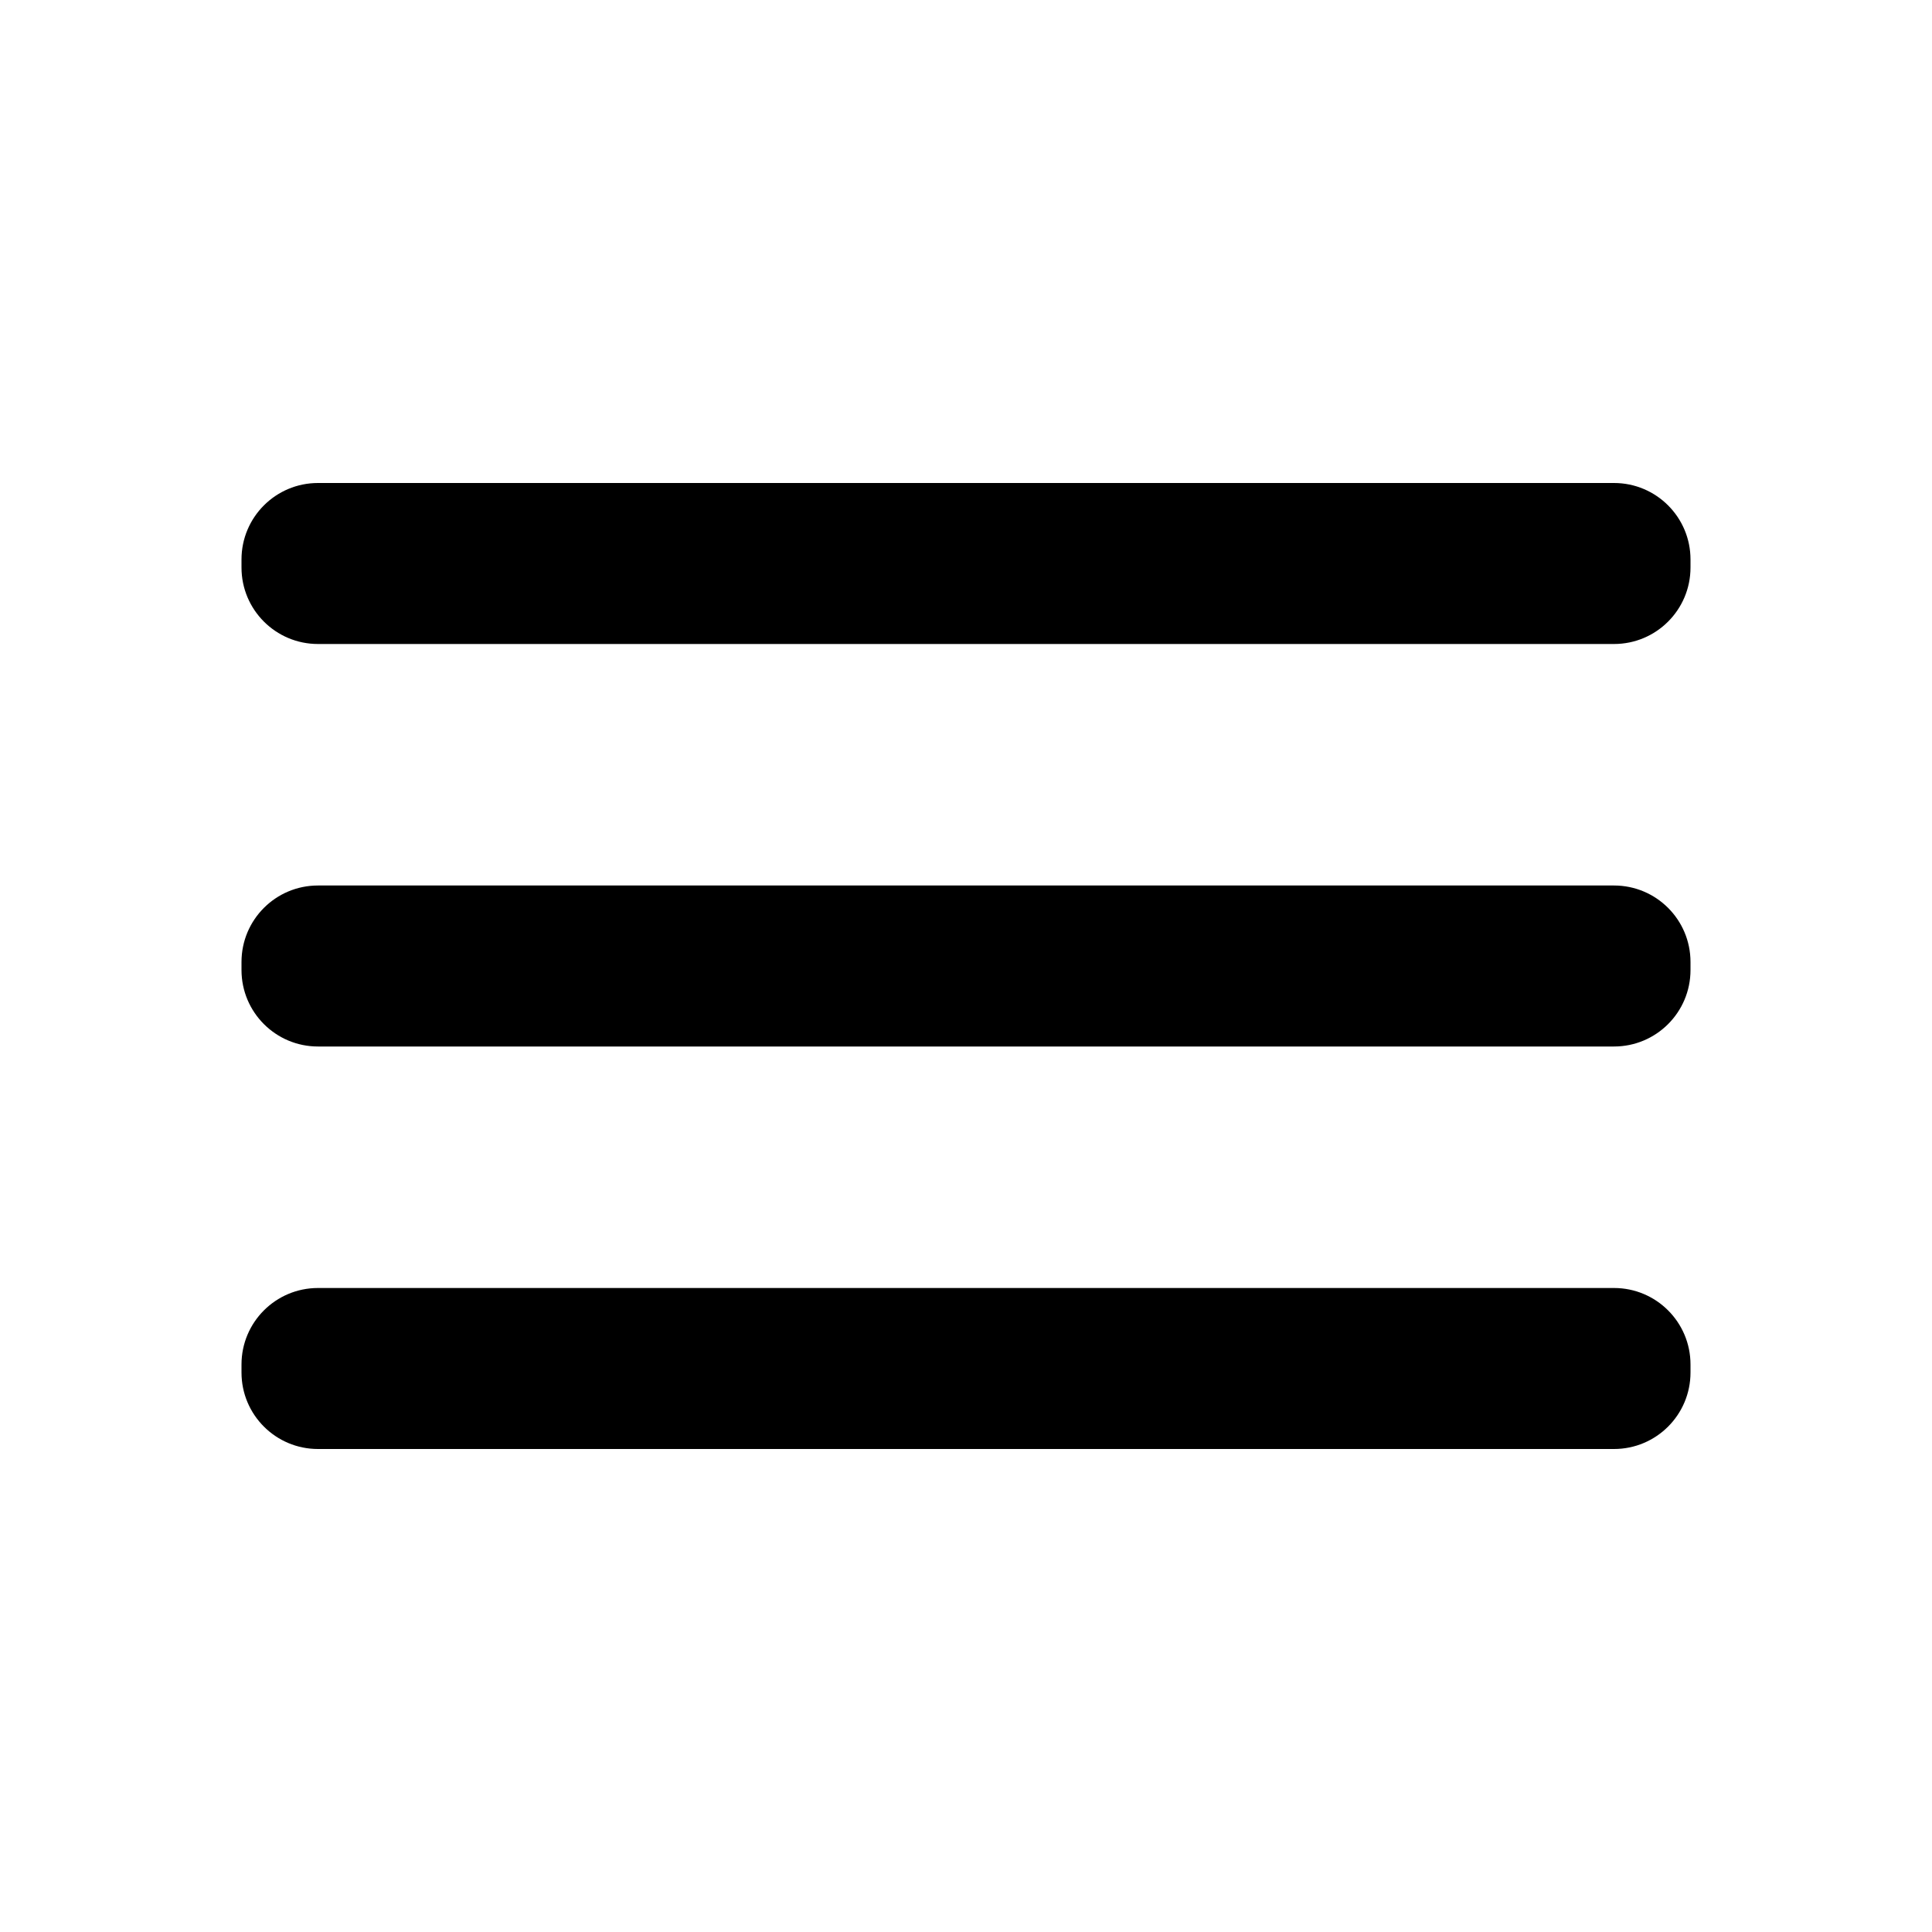
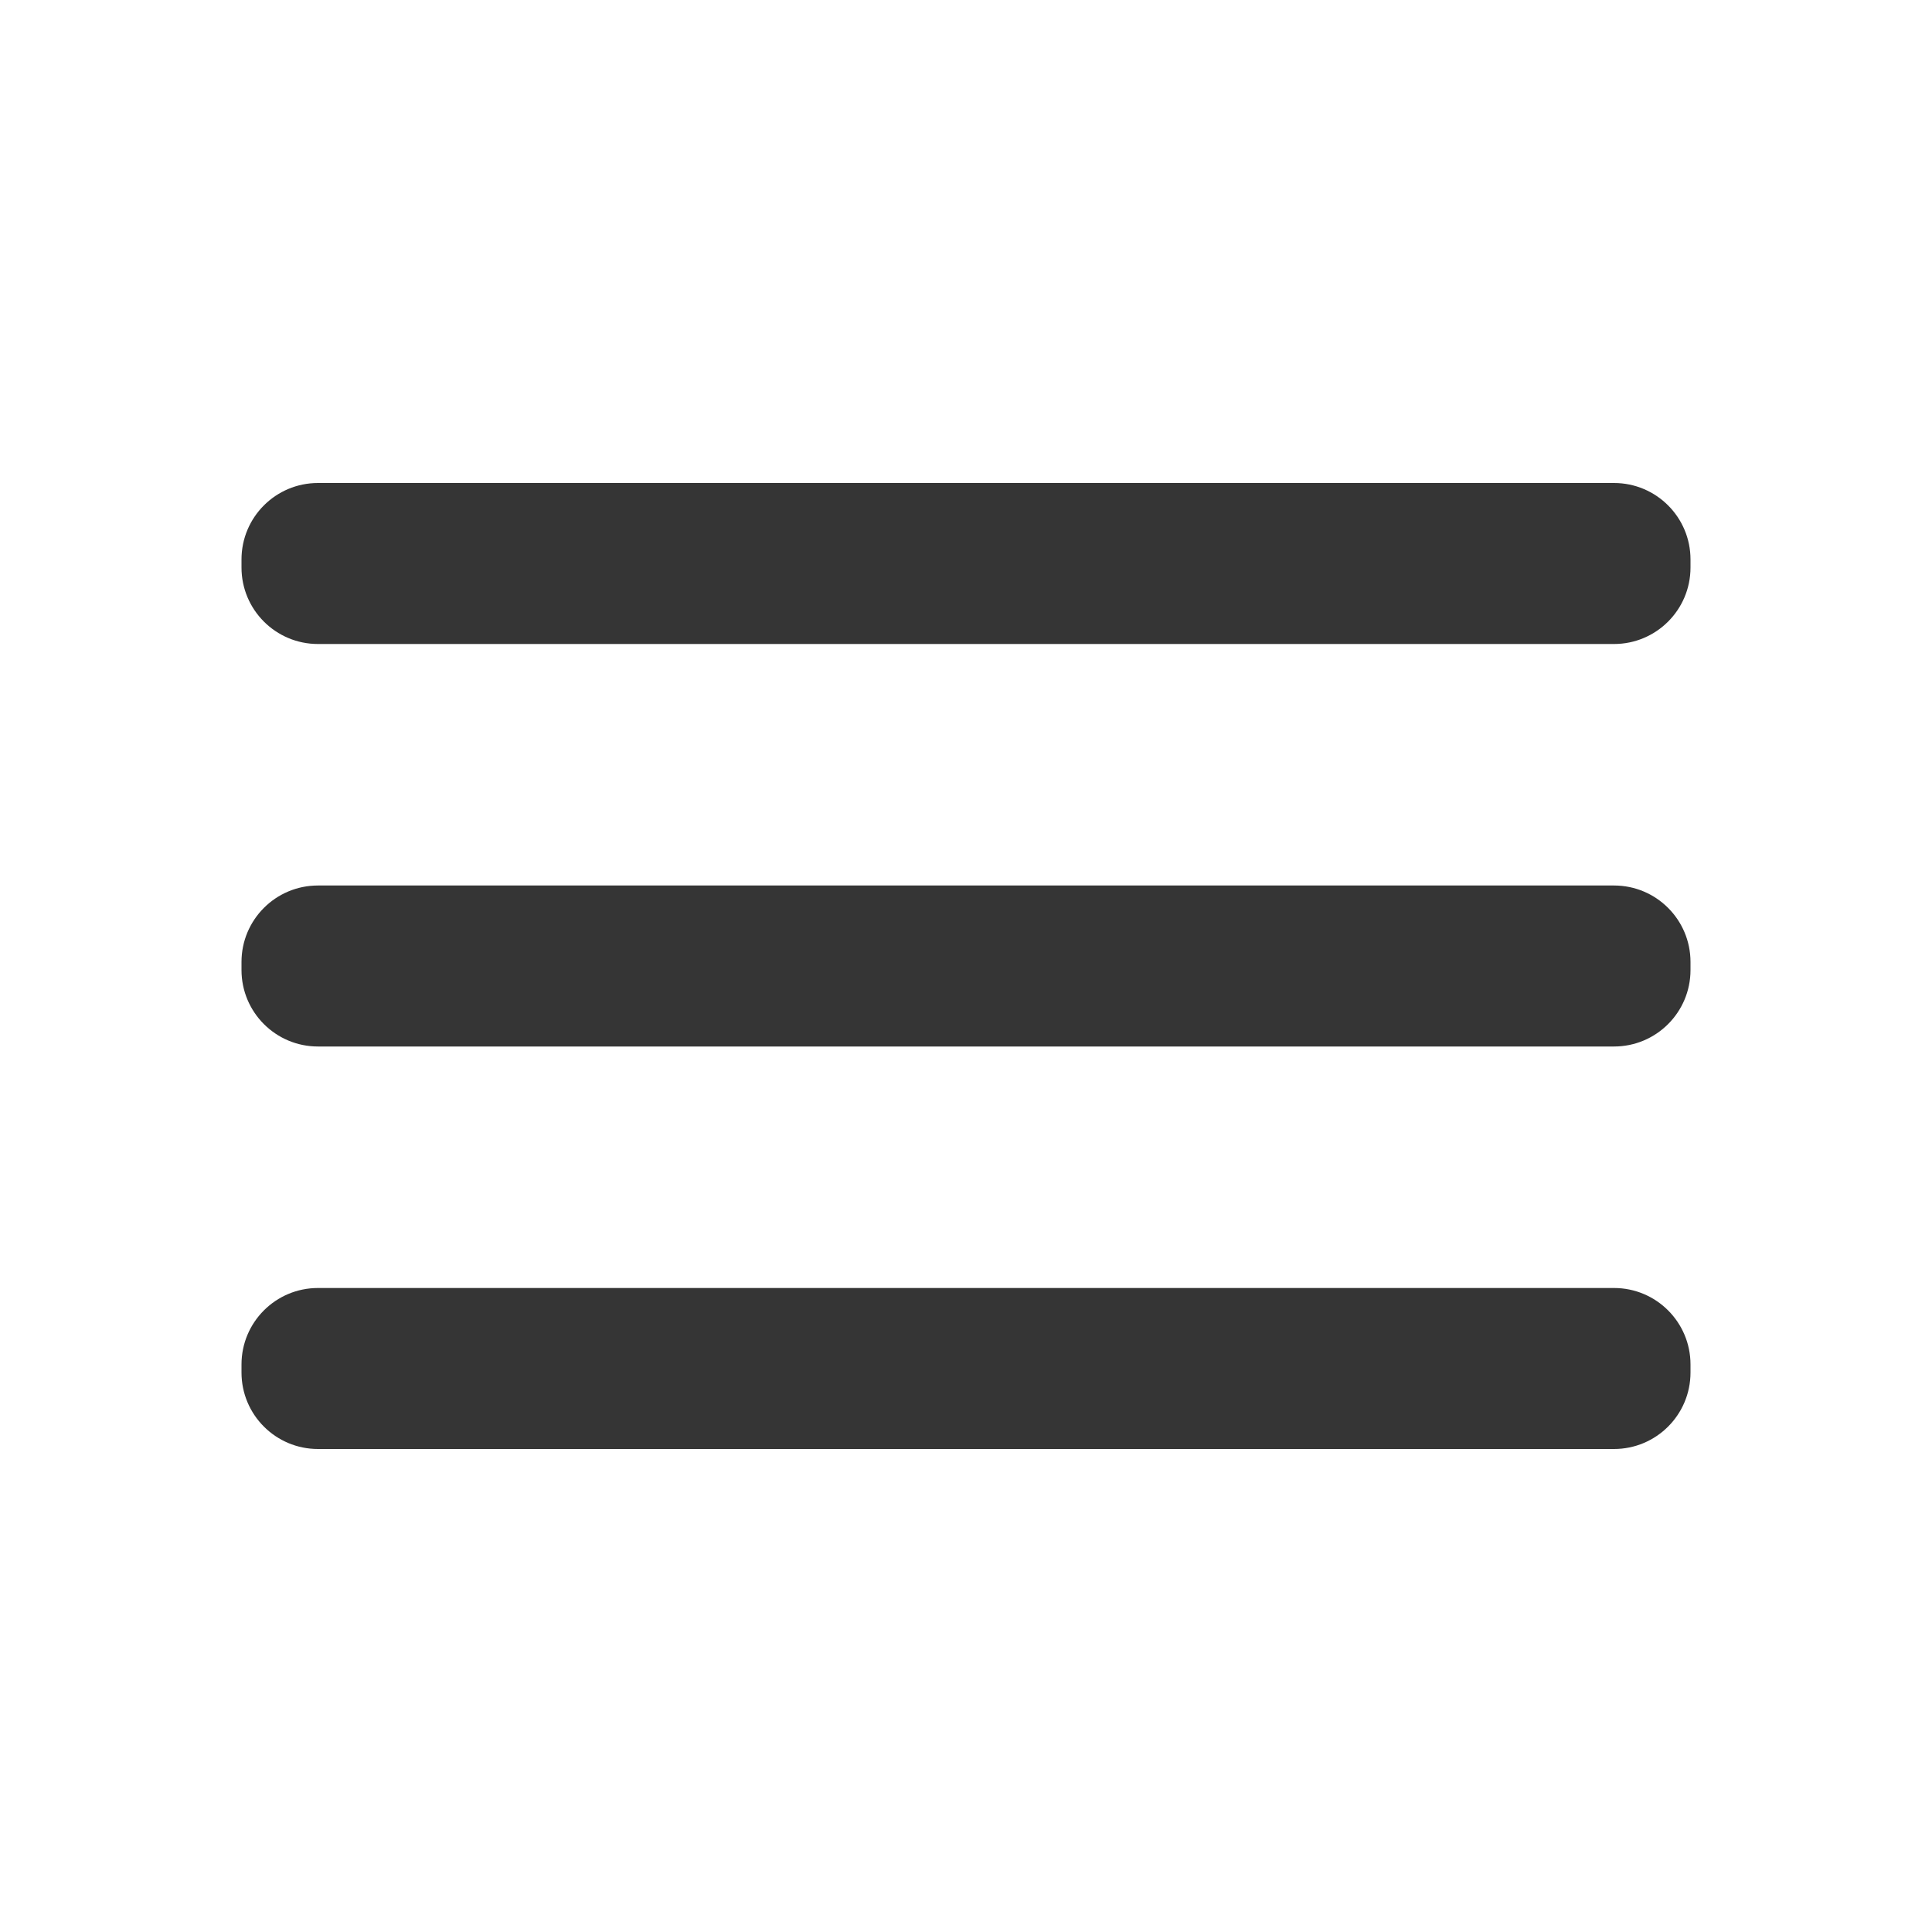
- <svg xmlns="http://www.w3.org/2000/svg" viewBox="0 0 24 24">
+ <svg xmlns="http://www.w3.org/2000/svg" fill="#353535" viewBox="0 0 24 24">
  <g data-name="Layer 2">
    <g data-name="menu">
      <rect width="24" height="24" transform="rotate(180 12 12)" opacity="0" />
      <rect x="3" y="11" width="18" height="2" rx=".95" ry=".95" />
      <rect x="3" y="16" width="18" height="2" rx=".95" ry=".95" />
      <rect x="3" y="6" width="18" height="2" rx=".95" ry=".95" />
    </g>
  </g>
</svg>
